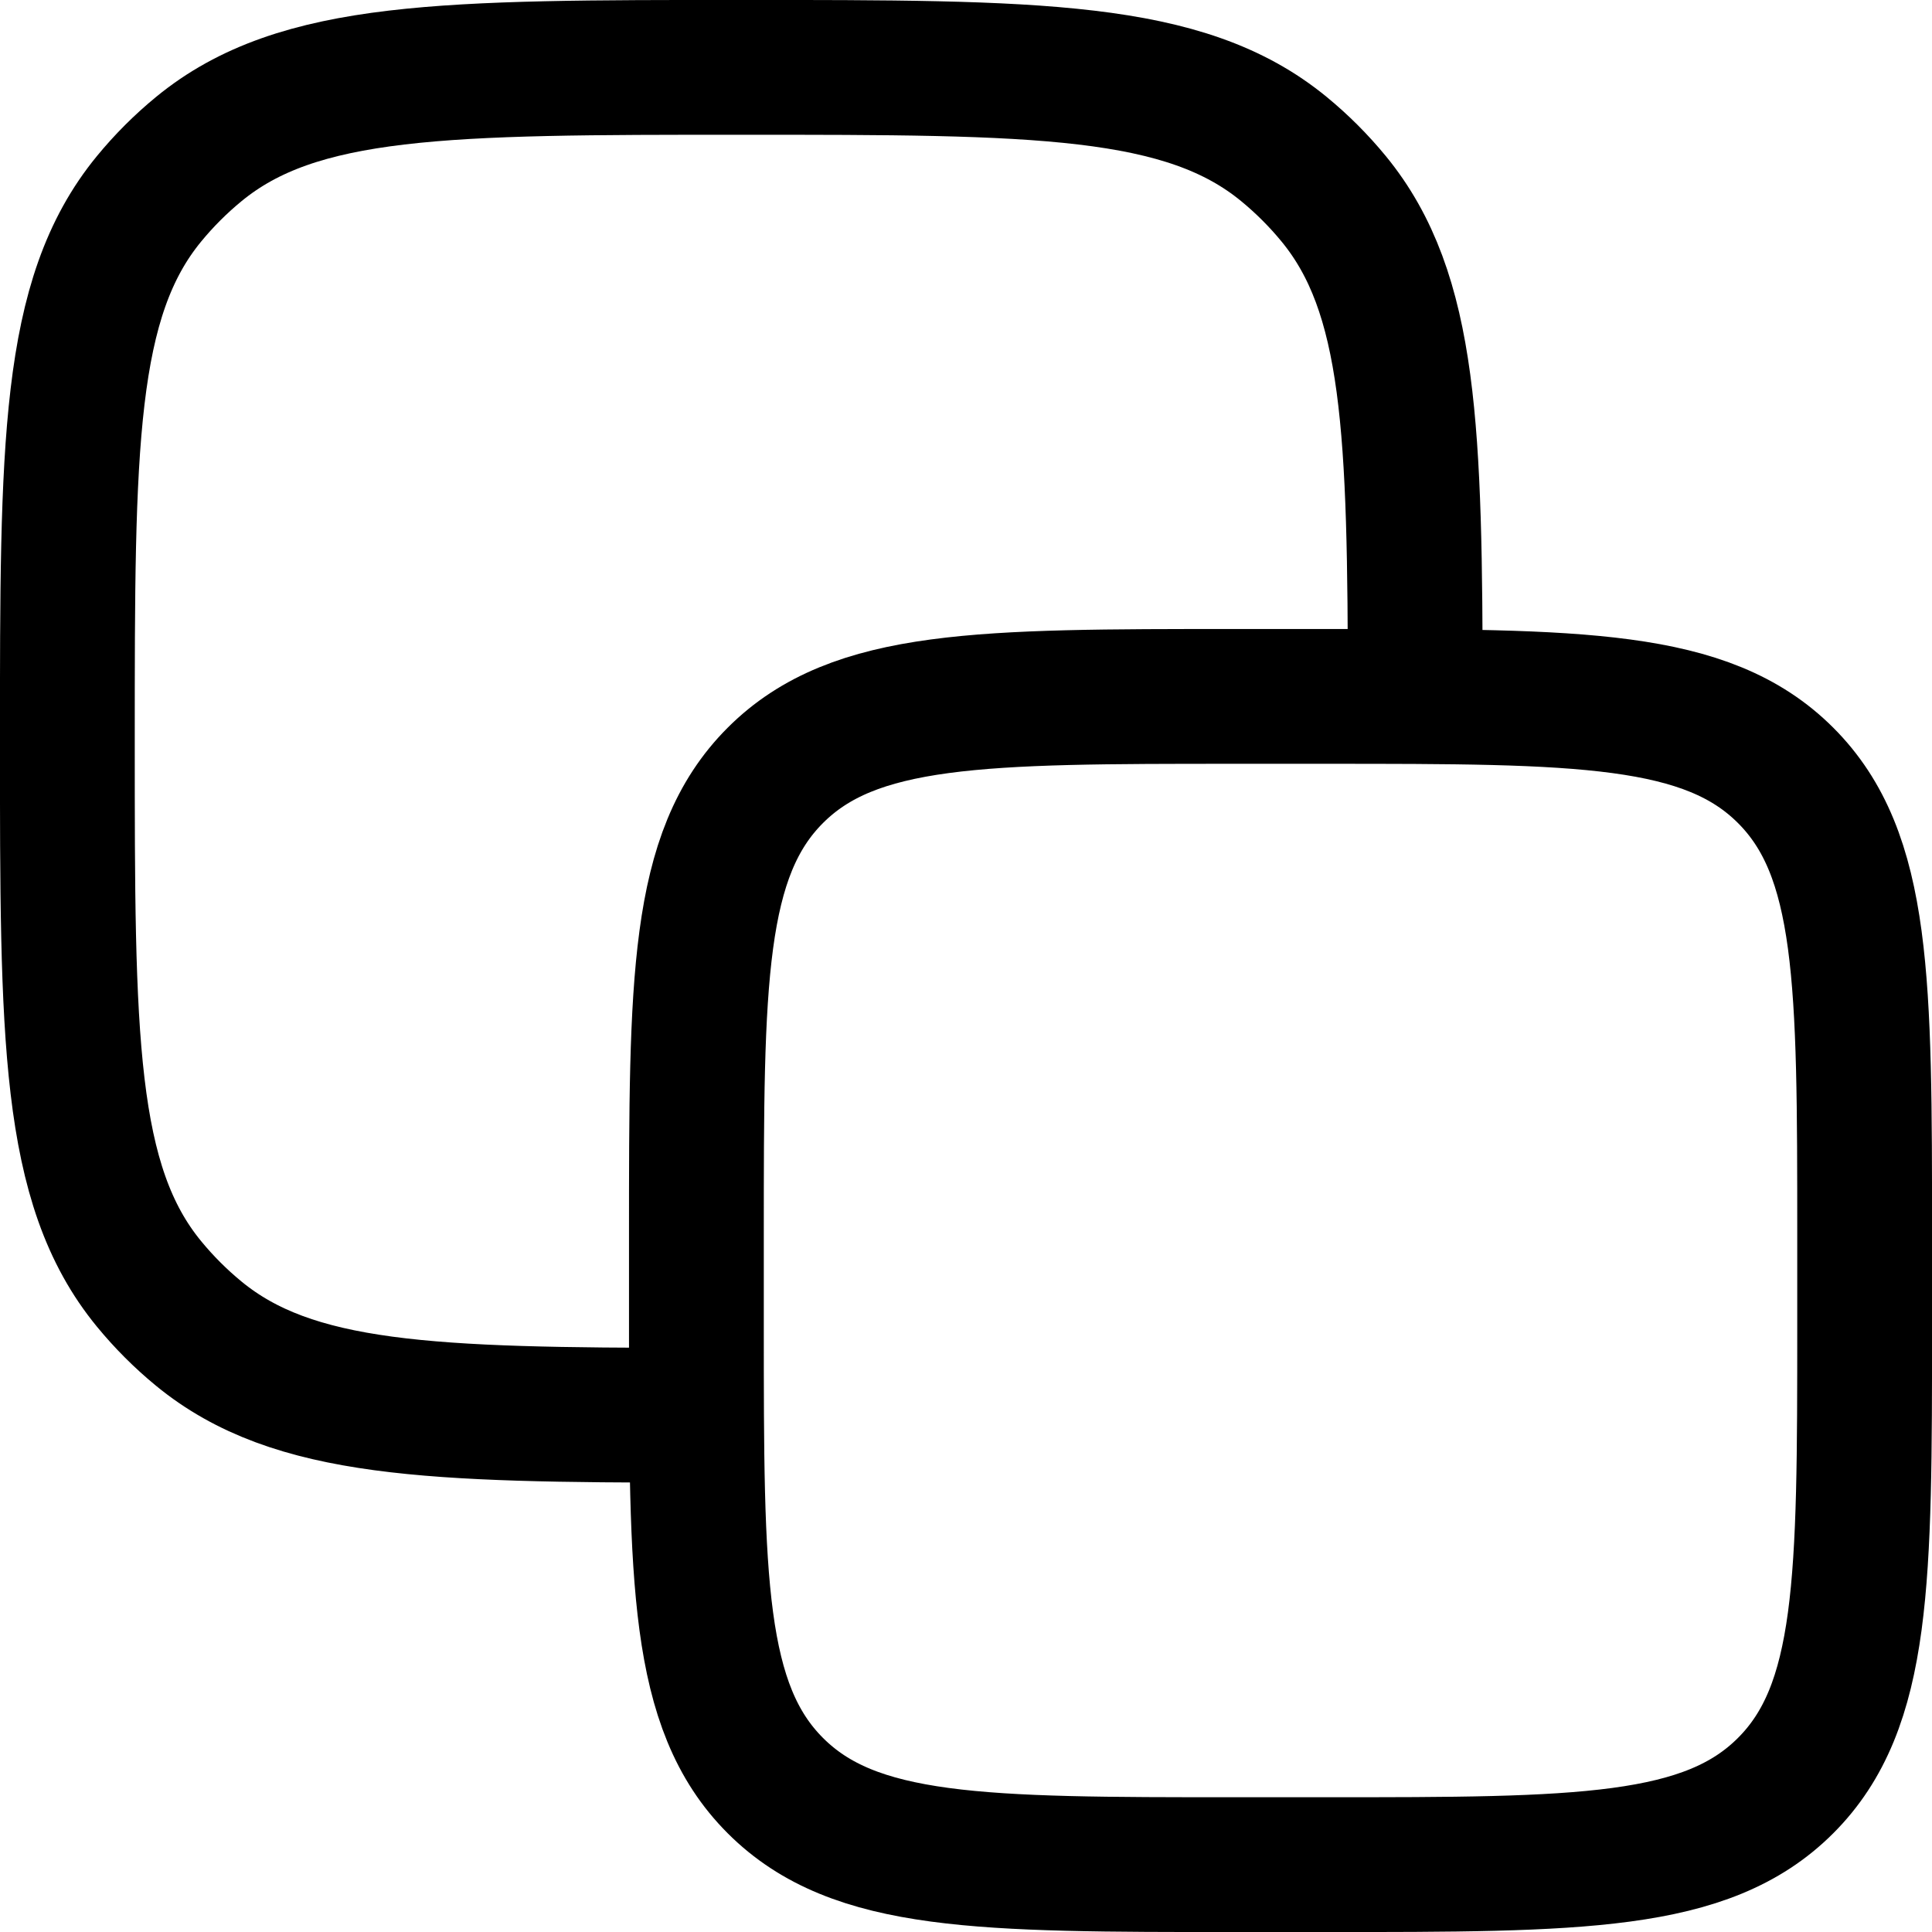
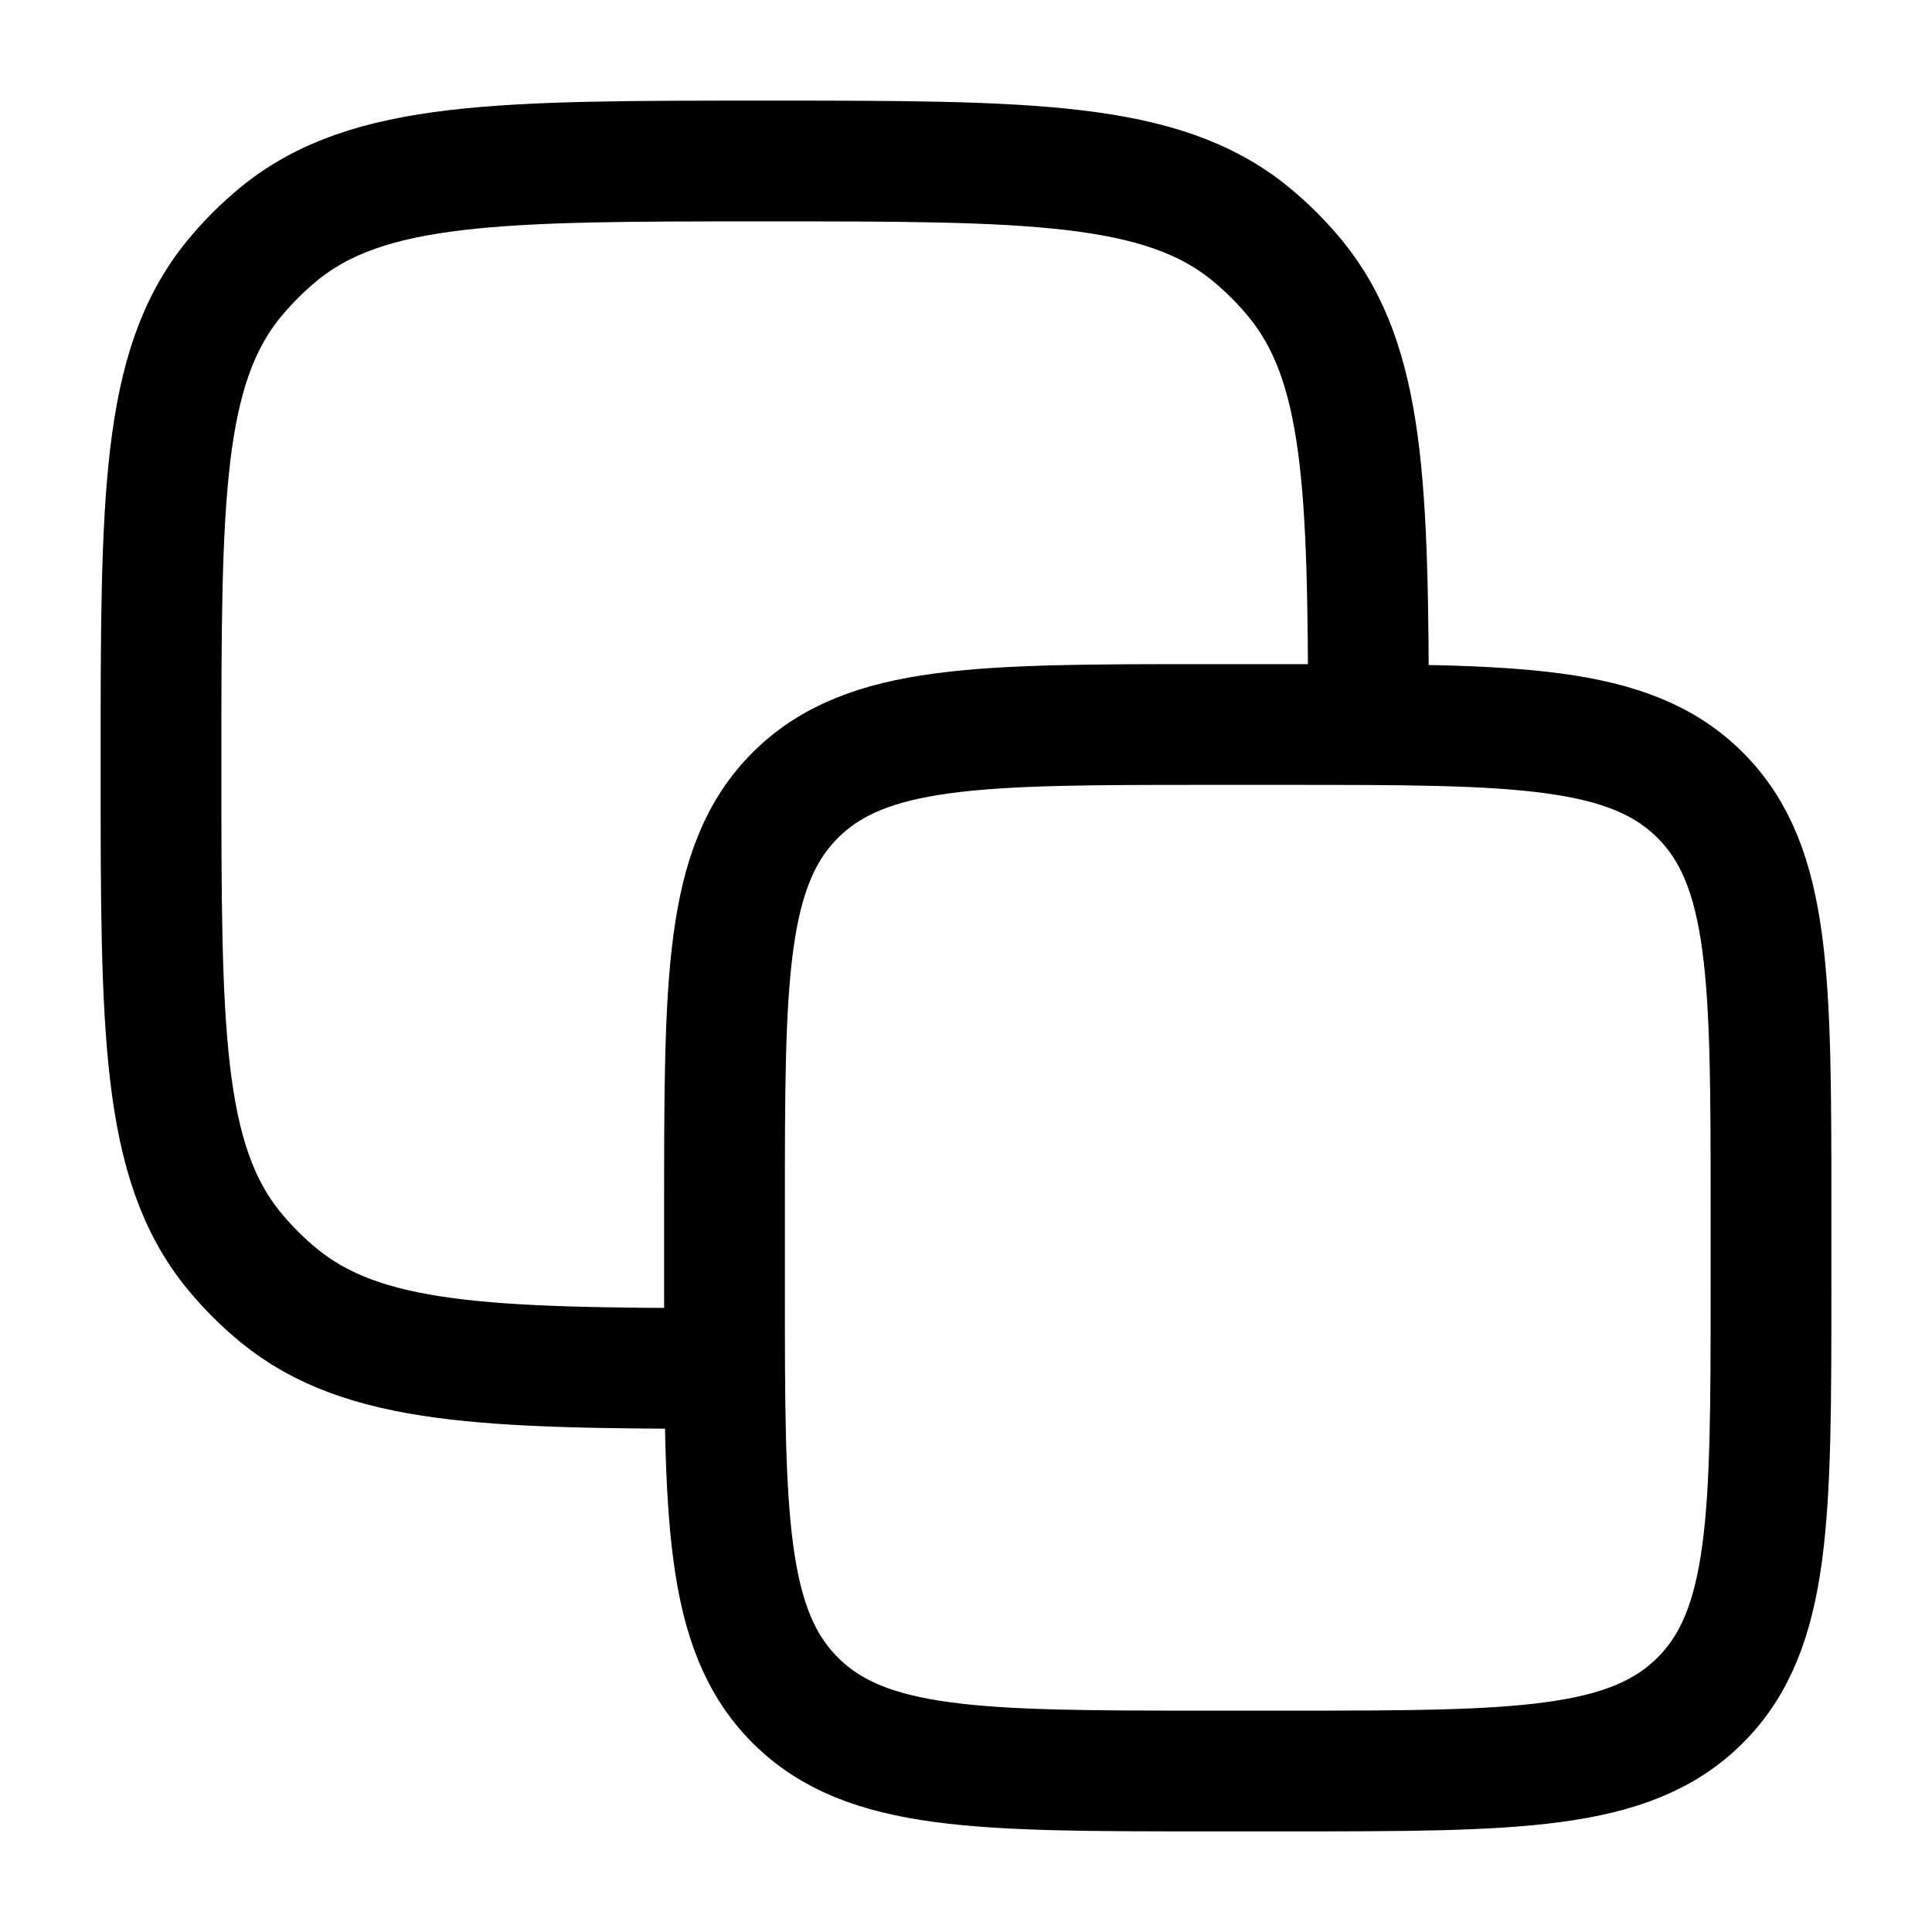
- <svg xmlns="http://www.w3.org/2000/svg" width="22" height="22" viewBox="0 0 22 22" fill="none">
-   <path d="M16.116 7.93C16.114 4.904 16.068 3.337 15.187 2.264C15.017 2.057 14.827 1.867 14.62 1.697C13.488 0.767 11.806 0.767 8.442 0.767C5.078 0.767 3.396 0.767 2.264 1.697C2.057 1.867 1.867 2.057 1.697 2.264C0.767 3.396 0.767 5.078 0.767 8.442C0.767 11.806 0.767 13.488 1.697 14.62C1.867 14.827 2.057 15.017 2.264 15.187C3.337 16.068 4.904 16.114 7.93 16.116M14.07 21.233H15.093C17.987 21.233 19.434 21.233 20.333 20.333C21.233 19.434 21.233 17.987 21.233 15.093V14.07C21.233 11.176 21.233 9.728 20.333 8.829C19.434 7.93 17.987 7.93 15.093 7.93H14.07C11.176 7.93 9.728 7.93 8.829 8.829C7.93 9.728 7.93 11.176 7.93 14.07V15.093C7.93 17.987 7.93 19.434 8.829 20.333C9.728 21.233 11.176 21.233 14.07 21.233Z" stroke="currentColor" stroke-width="1.535" stroke-linecap="round" stroke-linejoin="round" />
+ <svg xmlns="http://www.w3.org/2000/svg" width="24" height="24" viewBox="0 0 24 24" fill="none">
+   <path d="M17 9C16.997 6.043 16.953 4.511 16.092 3.462C15.926 3.26 15.74 3.074 15.538 2.908C14.431 2 12.787 2 9.5 2C6.213 2 4.569 2 3.462 2.908C3.26 3.074 3.074 3.26 2.908 3.462C2 4.569 2 6.213 2 9.5C2 12.787 2 14.431 2.908 15.538C3.074 15.74 3.26 15.926 3.462 16.092C4.511 16.953 6.043 16.997 9 17M15 22H16C18.828 22 20.243 22 21.121 21.121C22 20.243 22 18.828 22 16V15C22 12.172 22 10.757 21.121 9.879C20.243 9 18.828 9 16 9H15C12.172 9 10.757 9 9.879 9.879C9 10.757 9 12.172 9 15V16C9 18.828 9 20.243 9.879 21.121C10.757 22 12.172 22 15 22Z" stroke="currentColor" stroke-width="1.5" stroke-linecap="round" stroke-linejoin="round" />
</svg>
